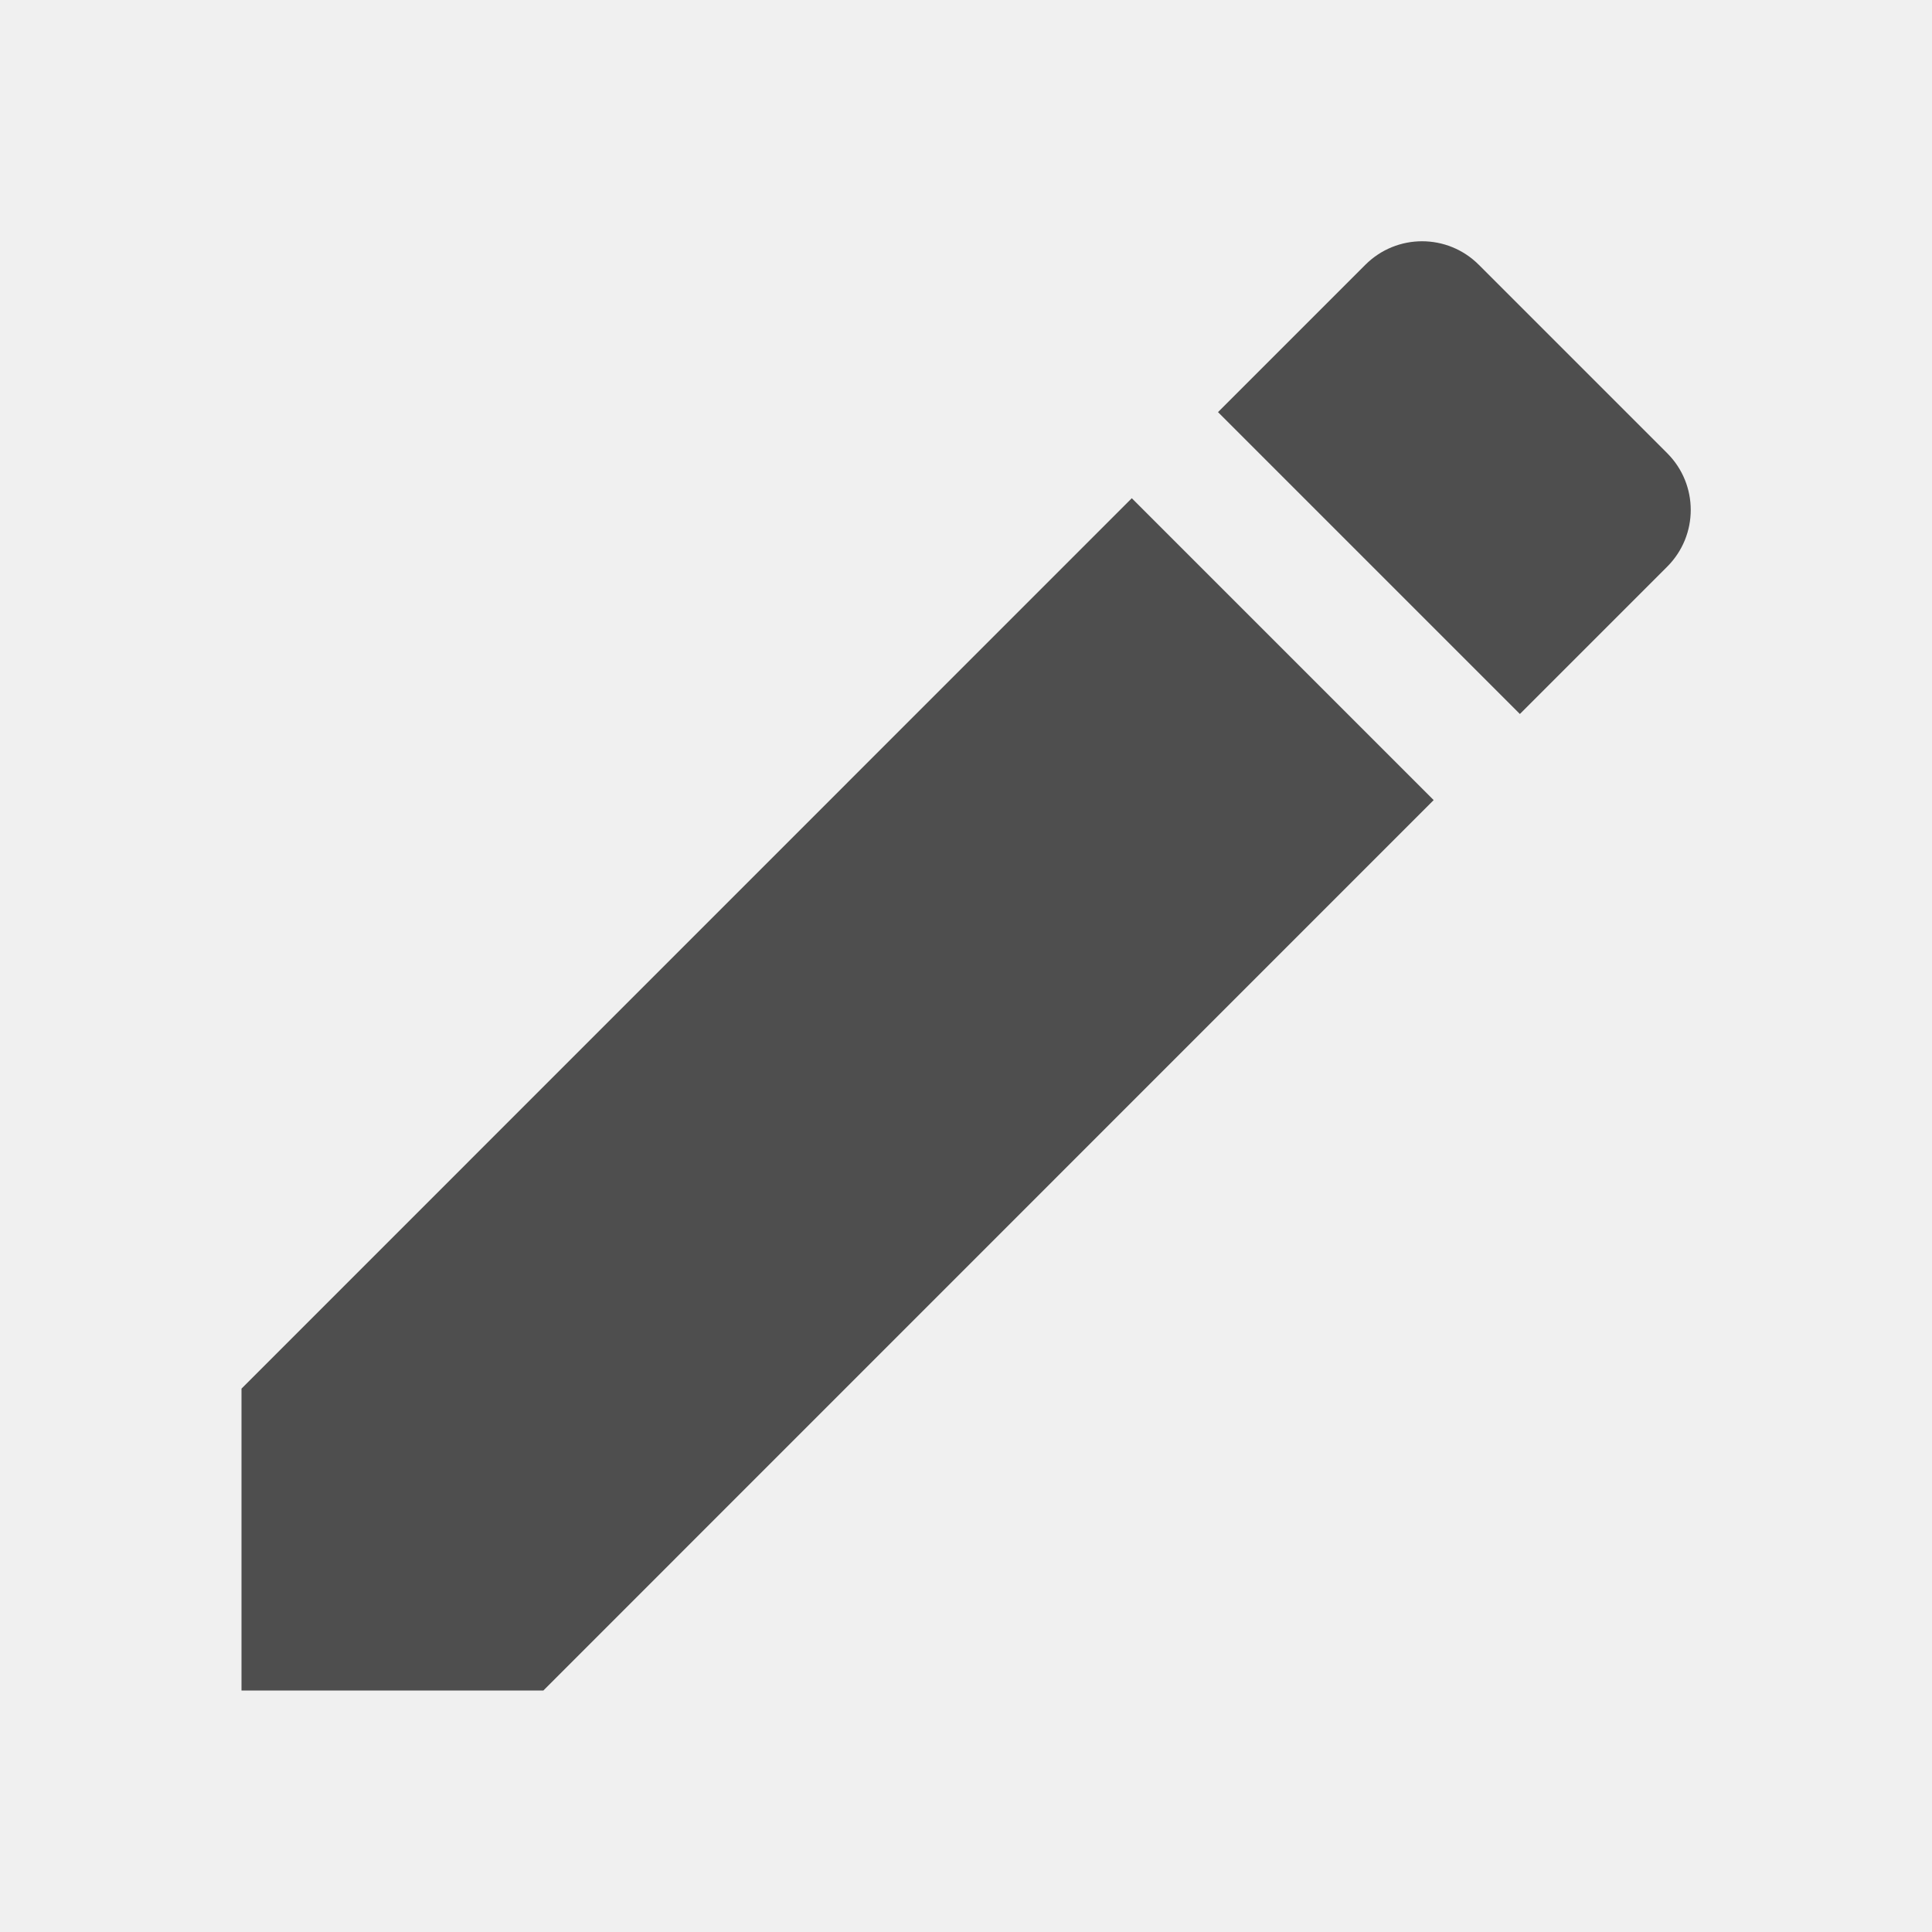
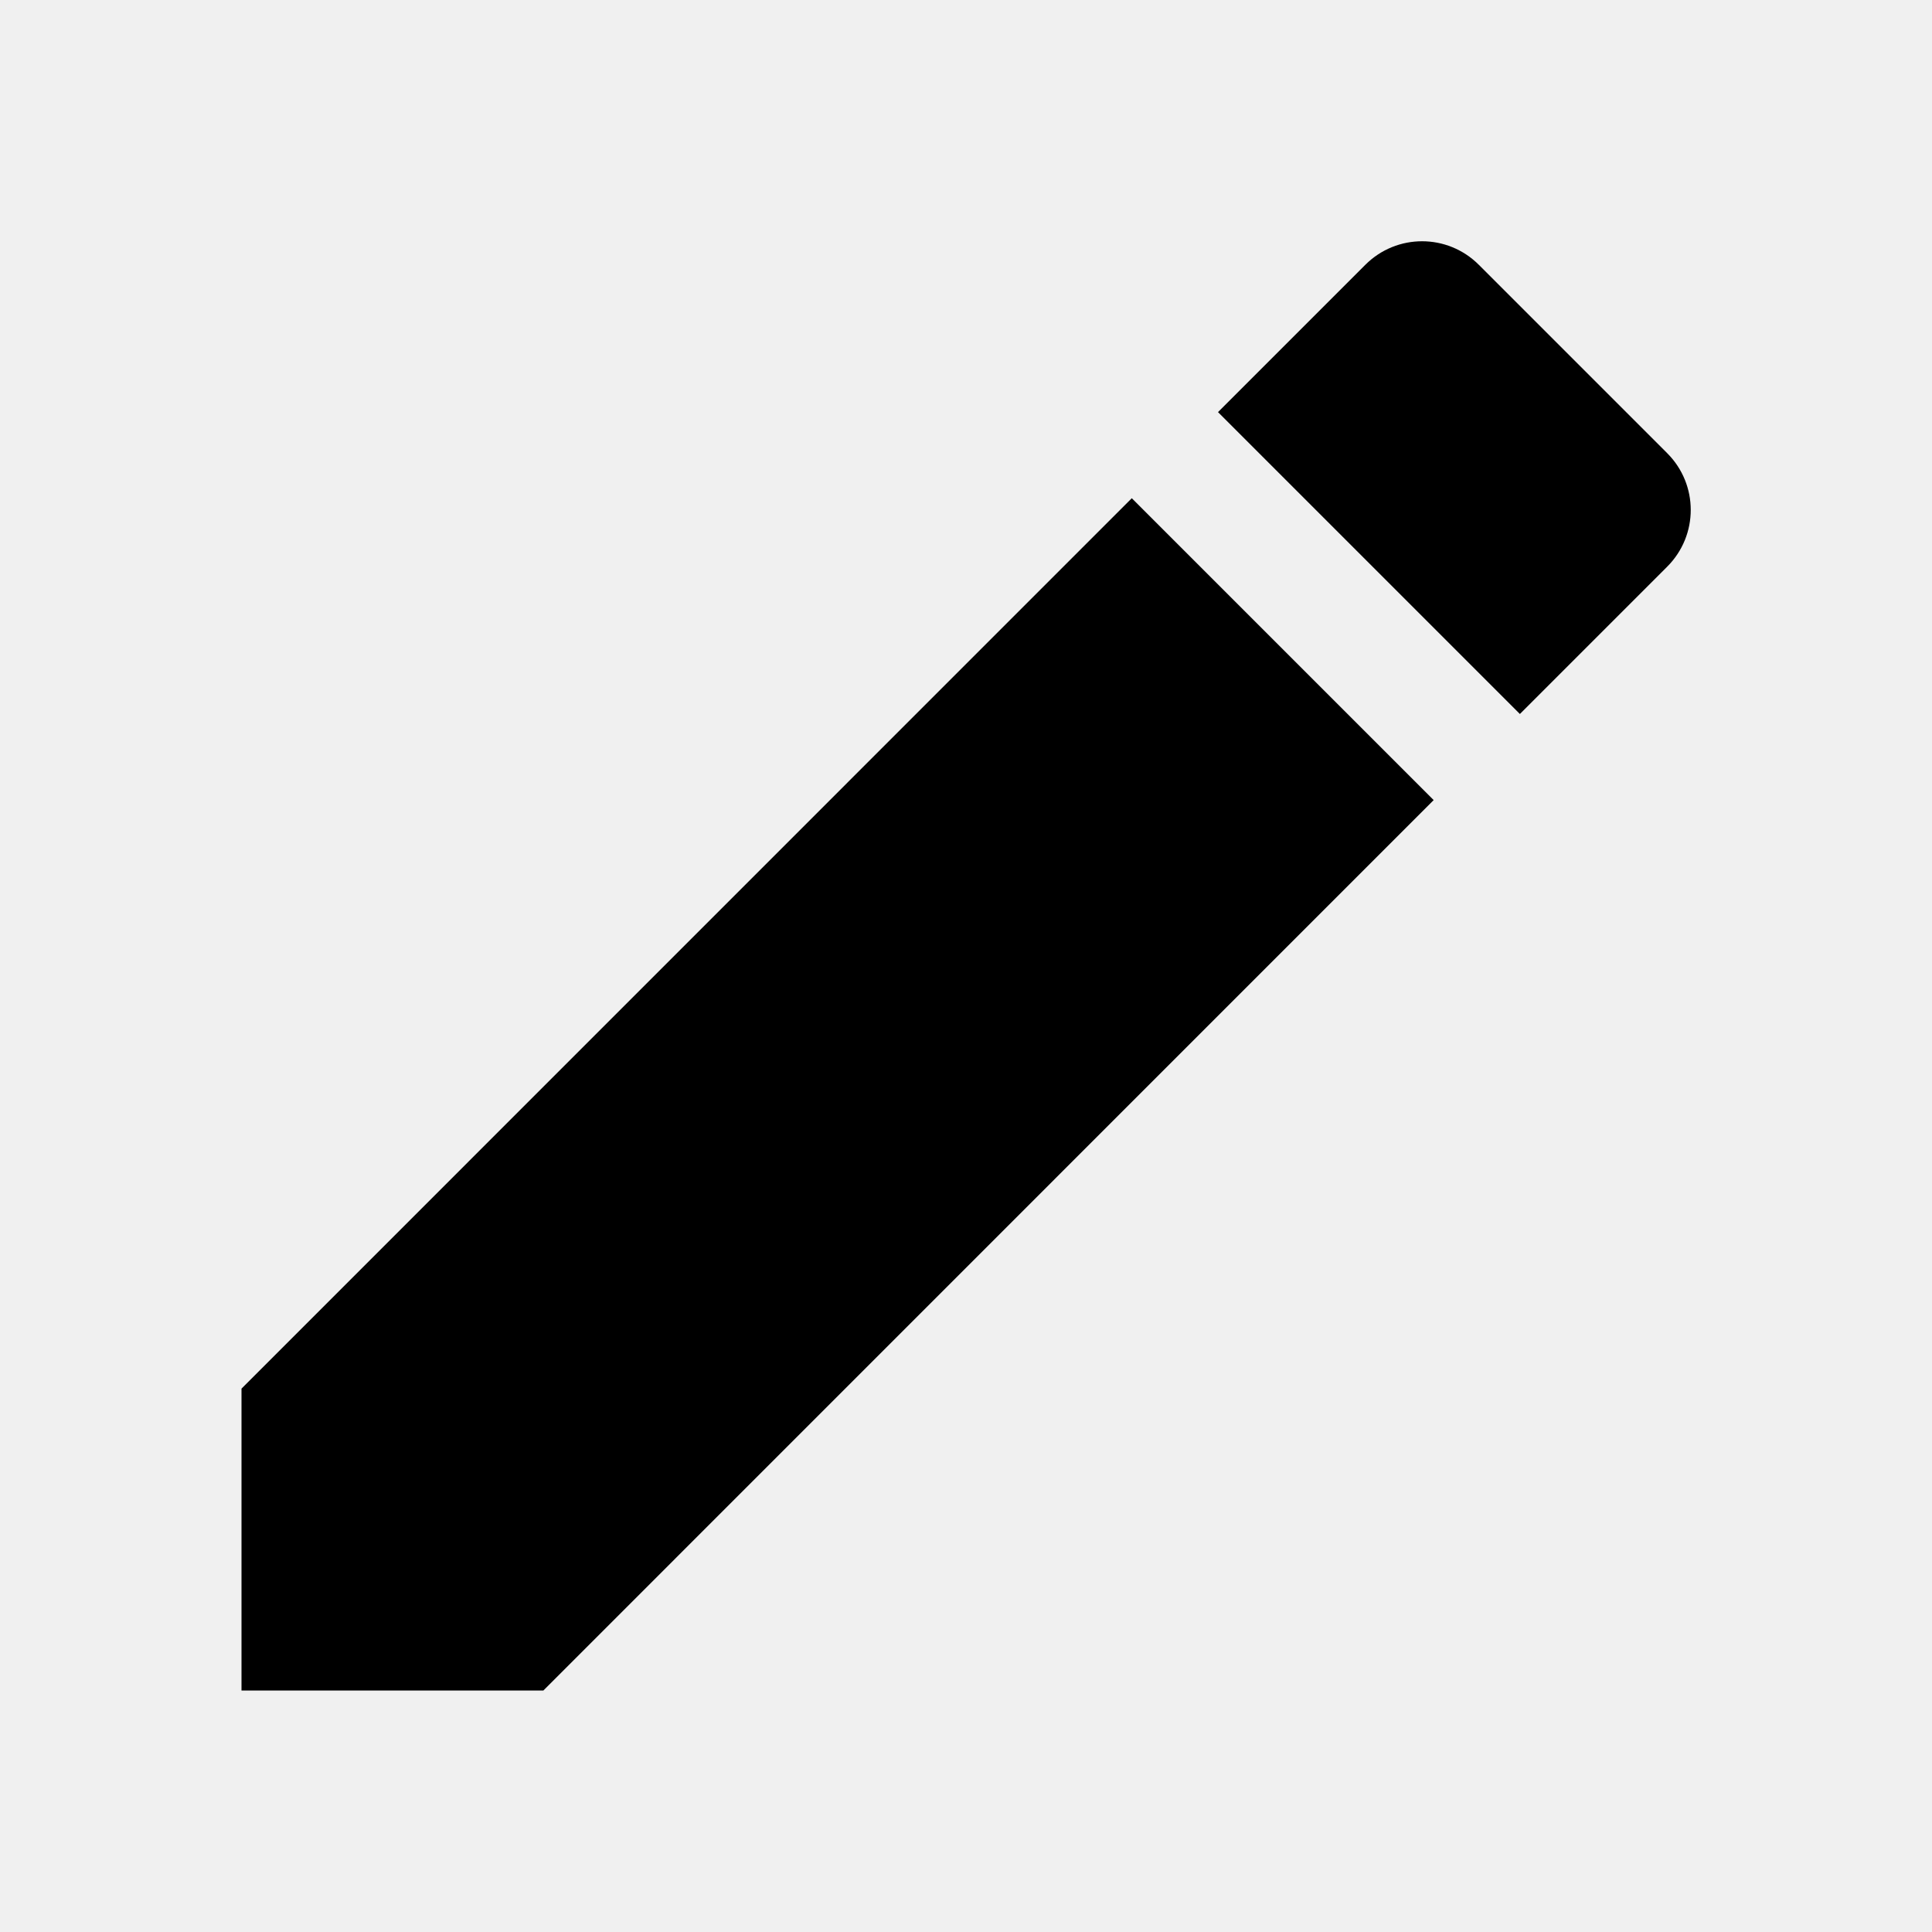
<svg xmlns="http://www.w3.org/2000/svg" width="16" height="16" viewBox="0 0 16 16" fill="none">
  <g clip-path="url(#clip0_1513_16316)">
-     <path d="M2 11.5V14H4.5L11.873 6.626L9.373 4.126L2 11.5ZM13.807 4.693C14.067 4.433 14.067 4.013 13.807 3.753L12.247 2.193C11.987 1.933 11.567 1.933 11.307 2.193L10.087 3.413L12.587 5.913L13.807 4.693Z" fill="#4E4E4E" />
+     <path d="M2 11.5V14H4.5L11.873 6.626L9.373 4.126L2 11.5ZM13.807 4.693C14.067 4.433 14.067 4.013 13.807 3.753L12.247 2.193C11.987 1.933 11.567 1.933 11.307 2.193L10.087 3.413L12.587 5.913L13.807 4.693Z" fill="currentColor" />
  </g>
  <defs>
    <clipPath id="clip0_1513_16316">
      <rect width="16" height="16" fill="white" />
    </clipPath>
  </defs>
</svg>
